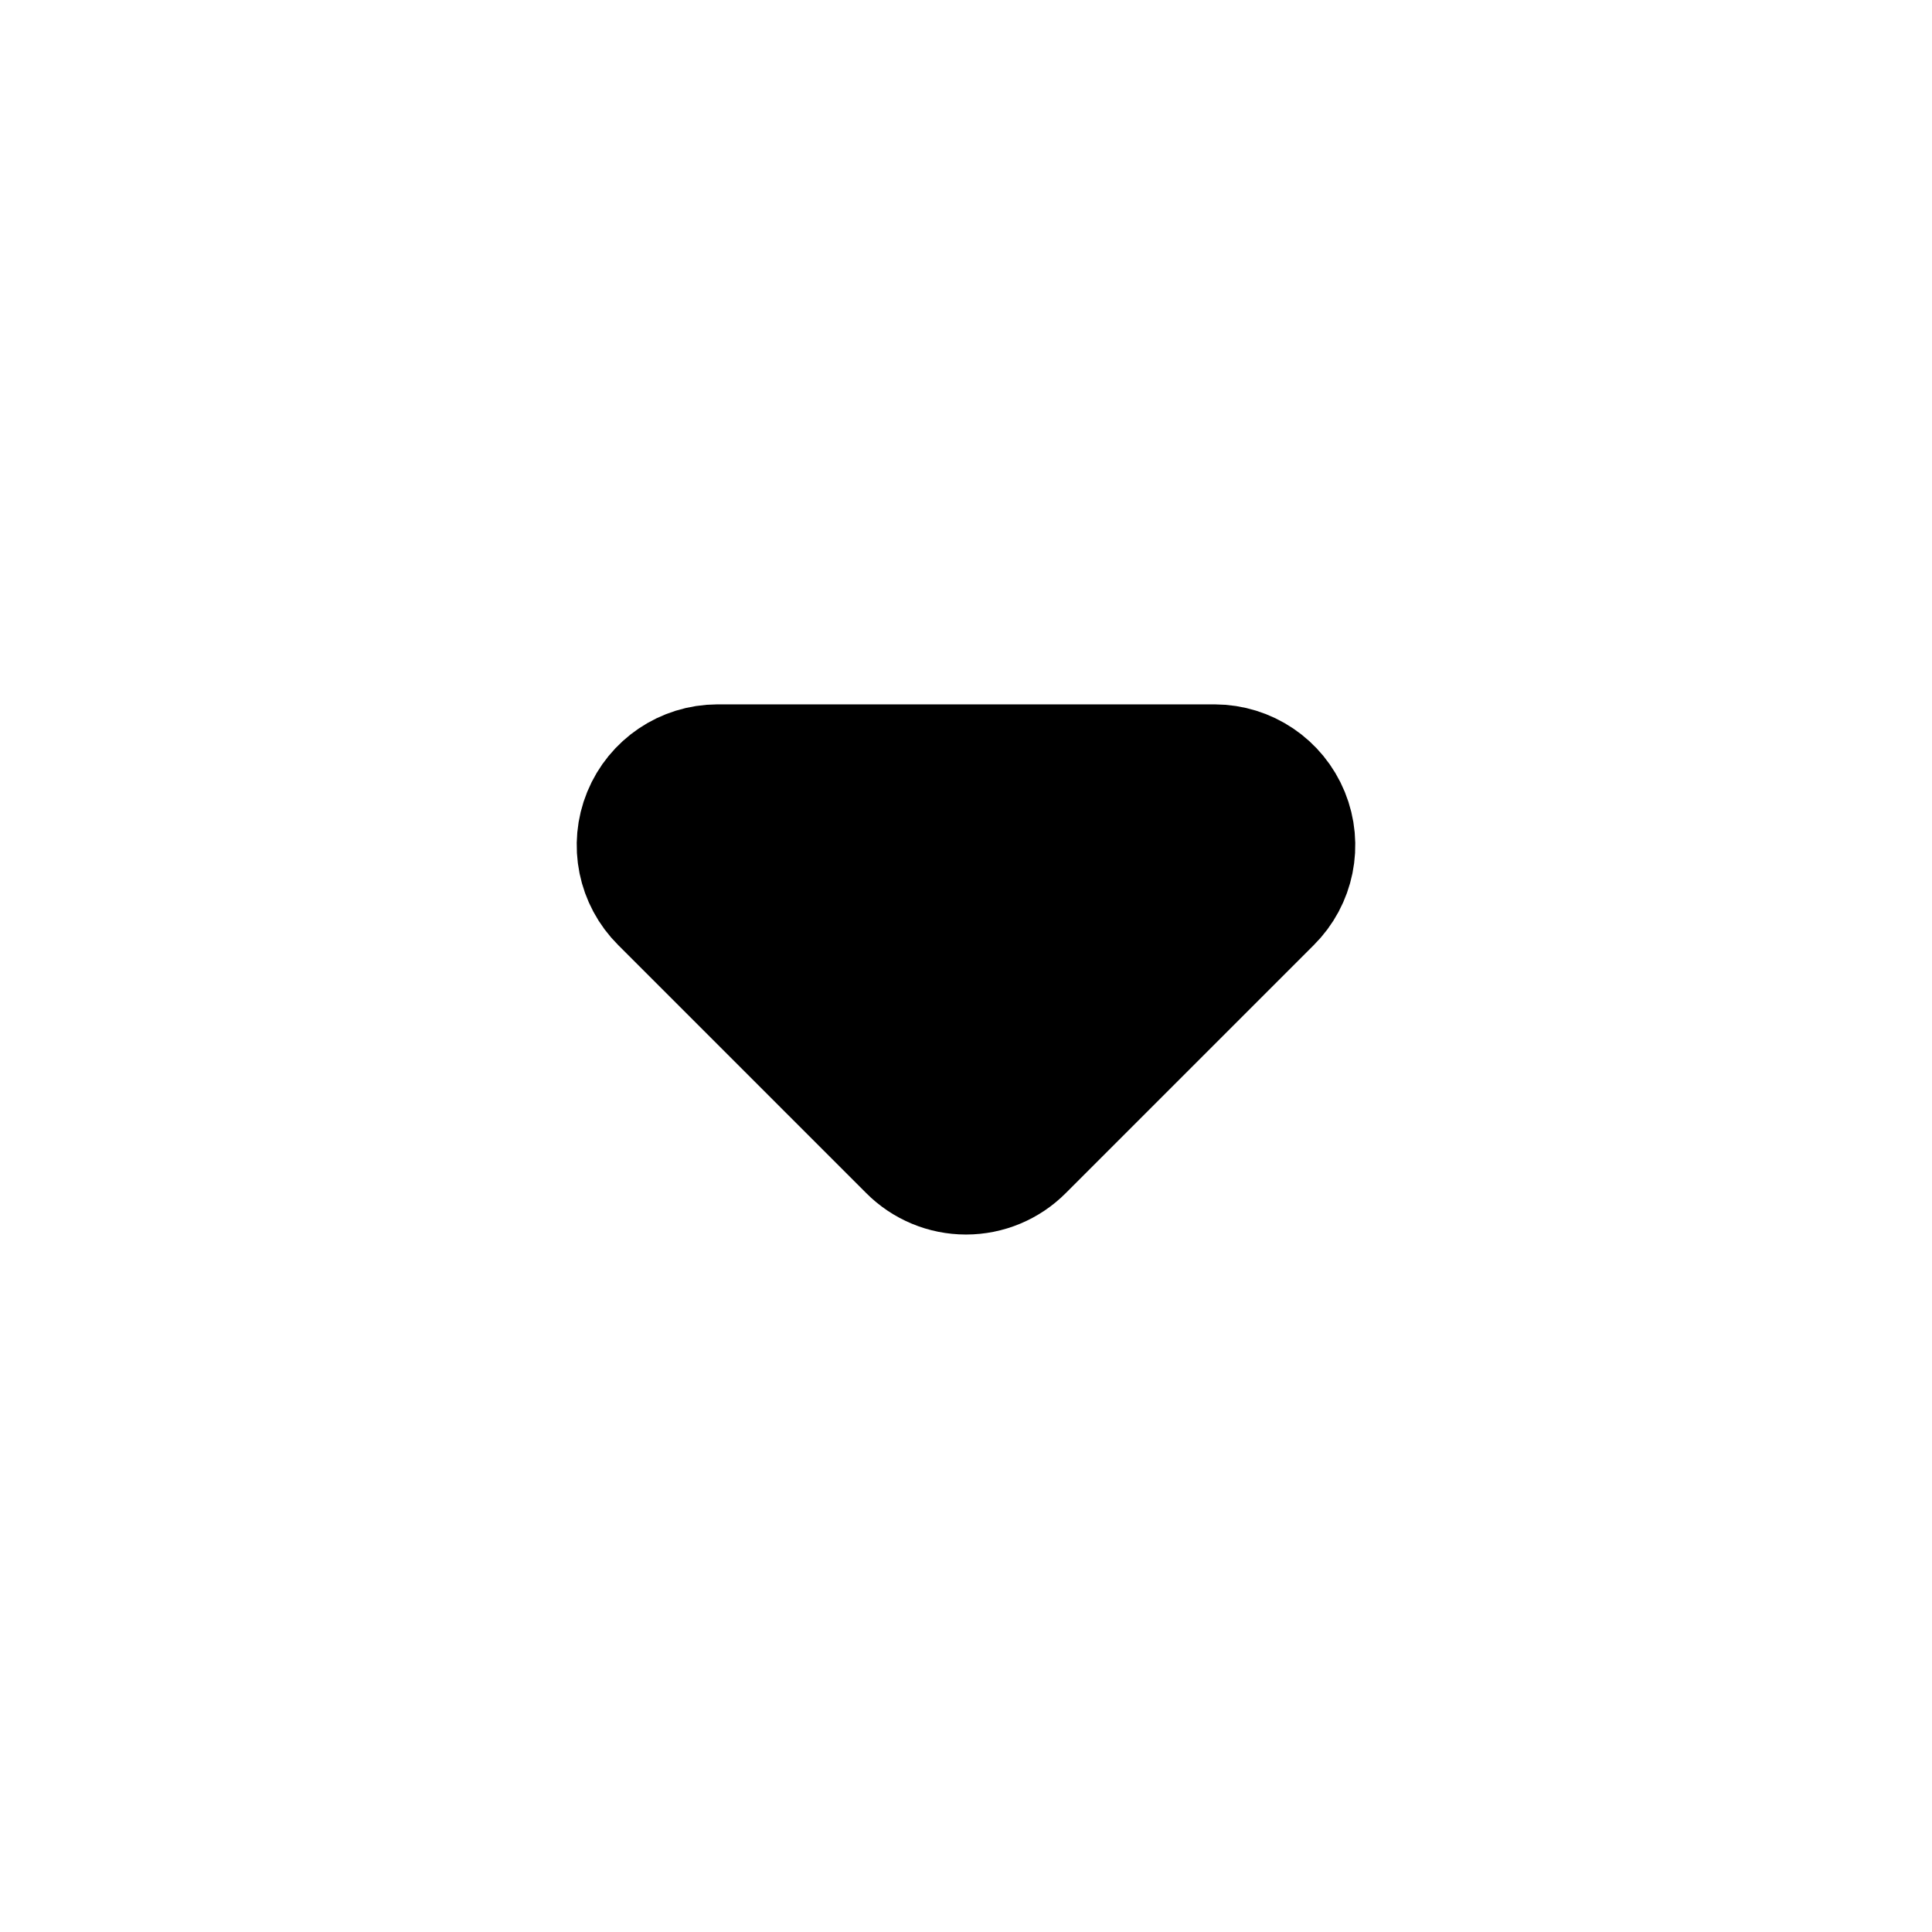
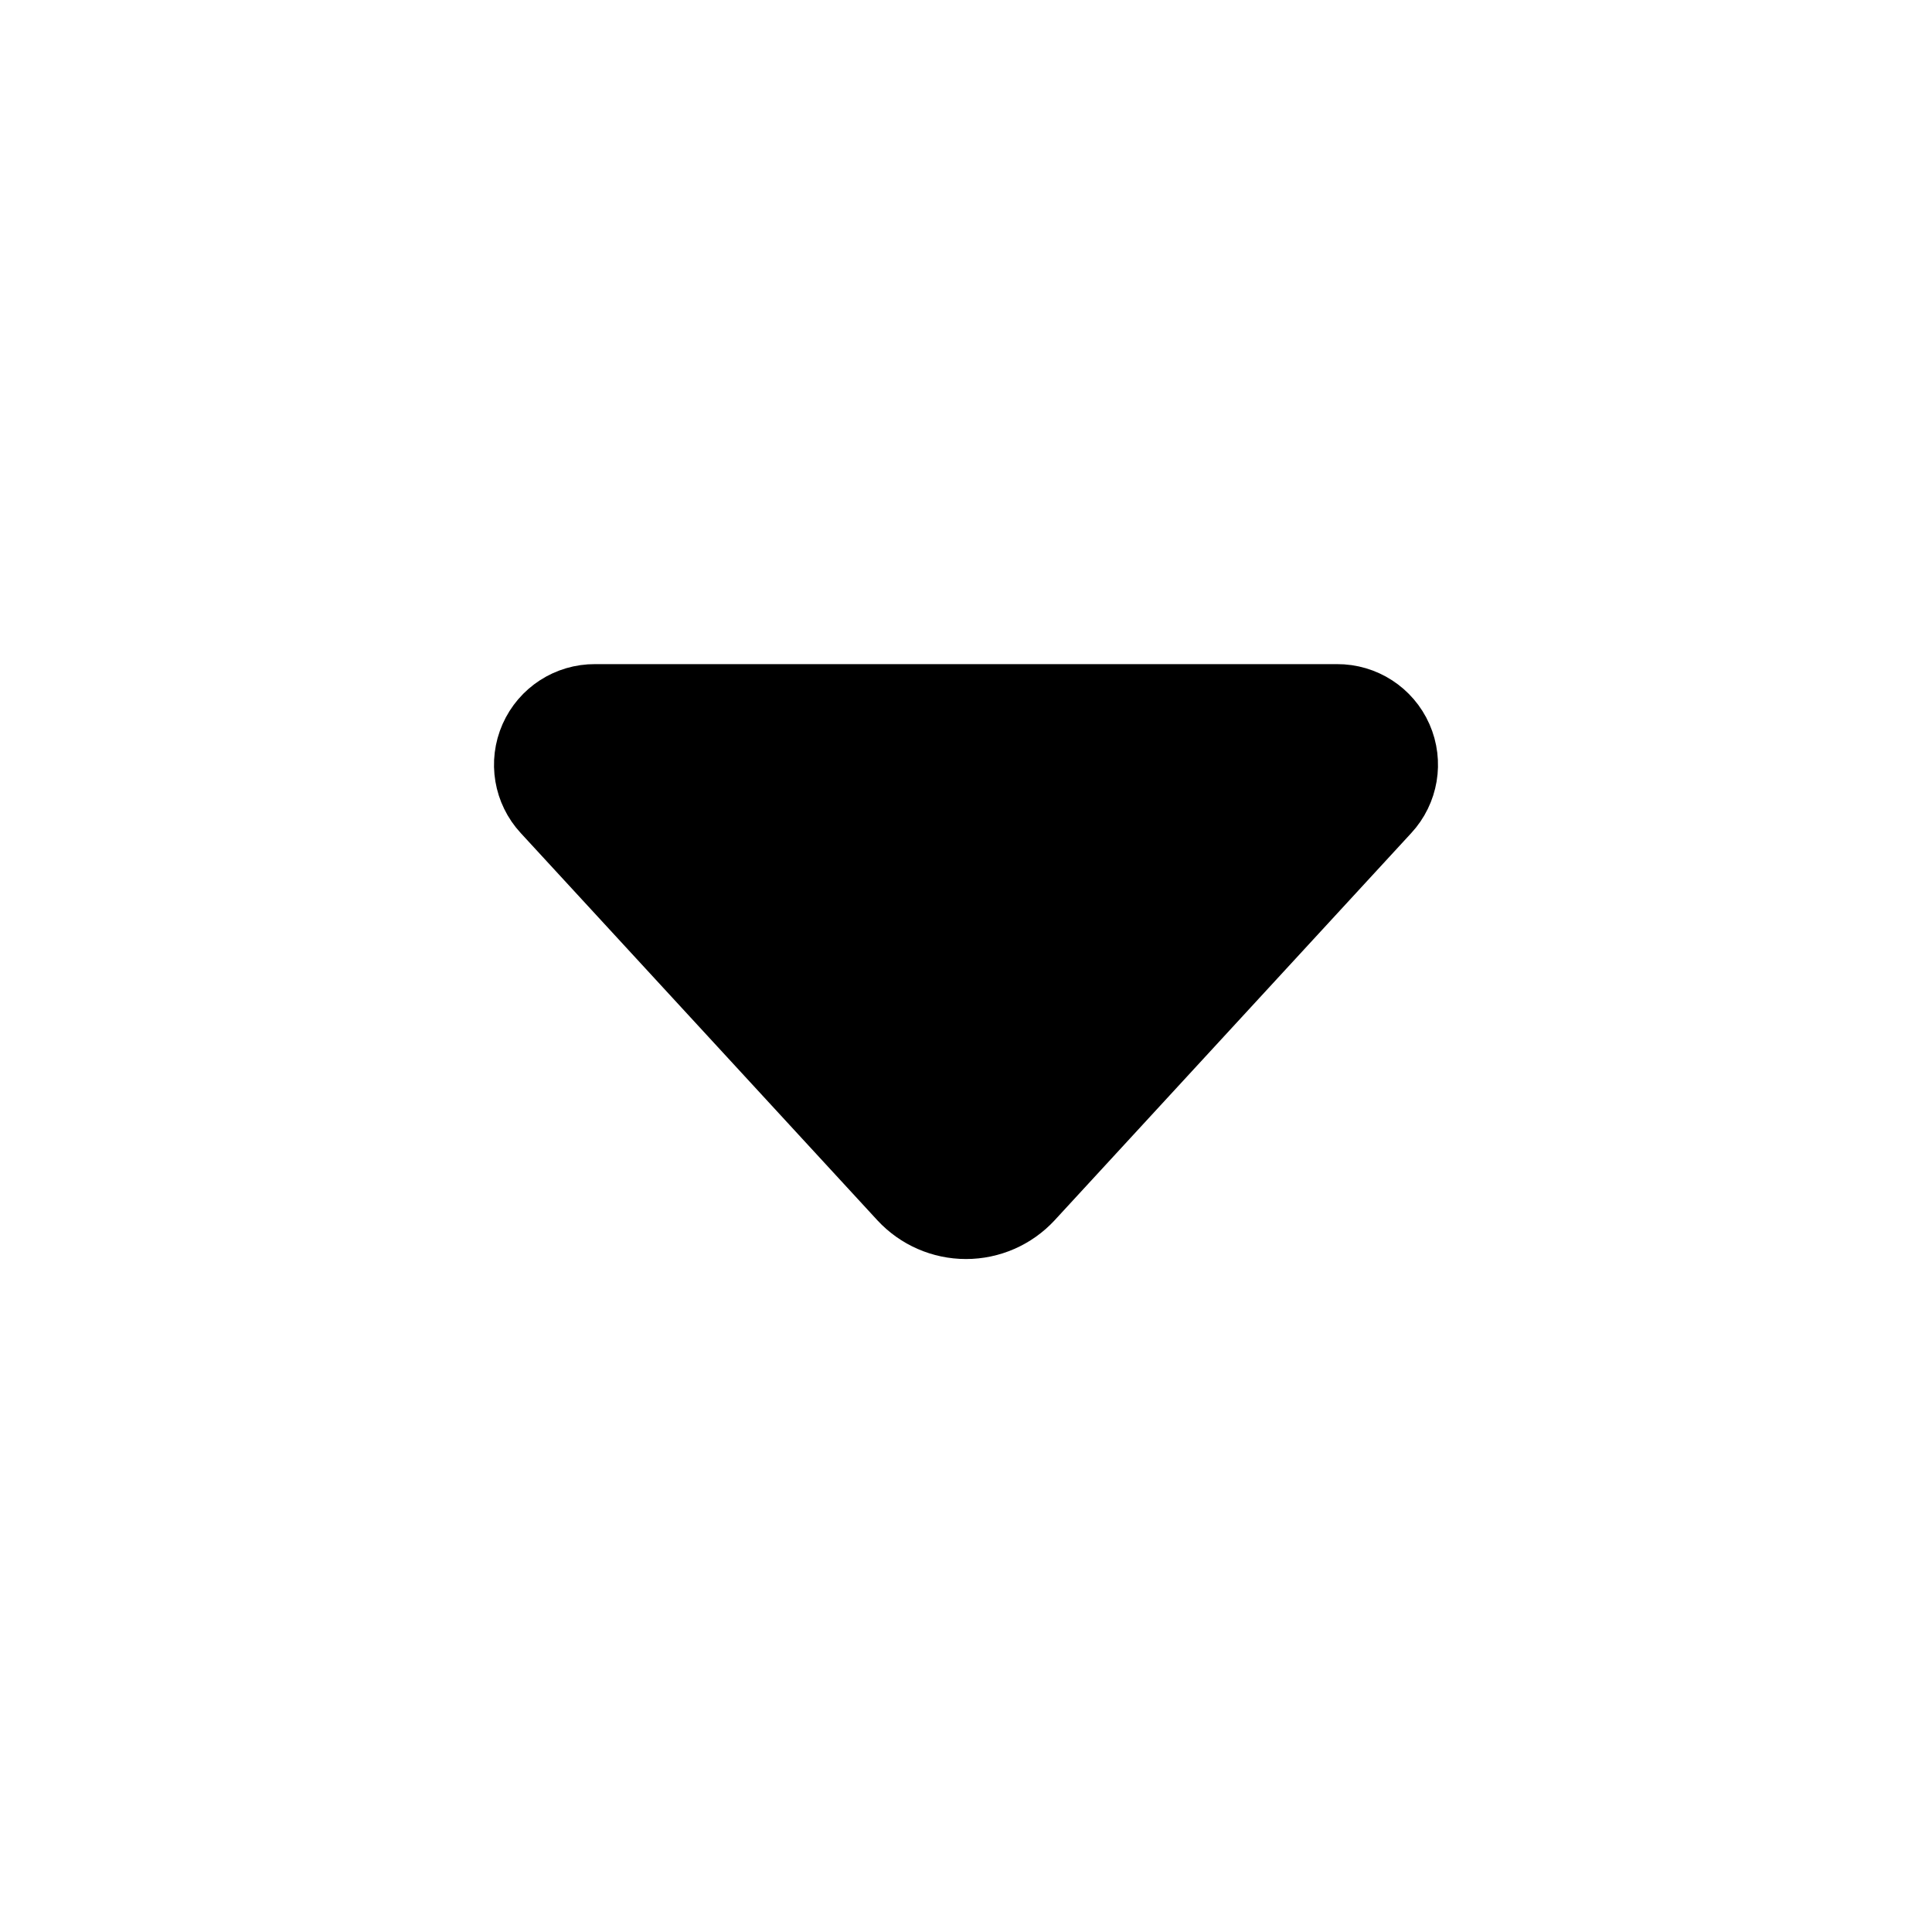
<svg xmlns="http://www.w3.org/2000/svg" viewBox="0 0 24 24" fill="currentColor" stroke="currentColor" stroke-width="1.5" stroke-linecap="round" stroke-linejoin="round">
-   <path d="M11.29 14.29L8.21 11.21A1 1 0 0 1 8.91 9.5L15.09 9.5A1 1 0 0 1 15.79 11.21L12.71 14.29A1 1 0 0 1 11.29 14.29Z" />
+   <path d="M11.45 14.65L7.02 9.84A0.5 0.5 0 0 1 7.39 9L16.61 9A0.5 0.5 0 0 1 16.98 9.84L12.55 14.65A0.75 0.75 0 0 1 11.45 14.65Z" />
</svg>
